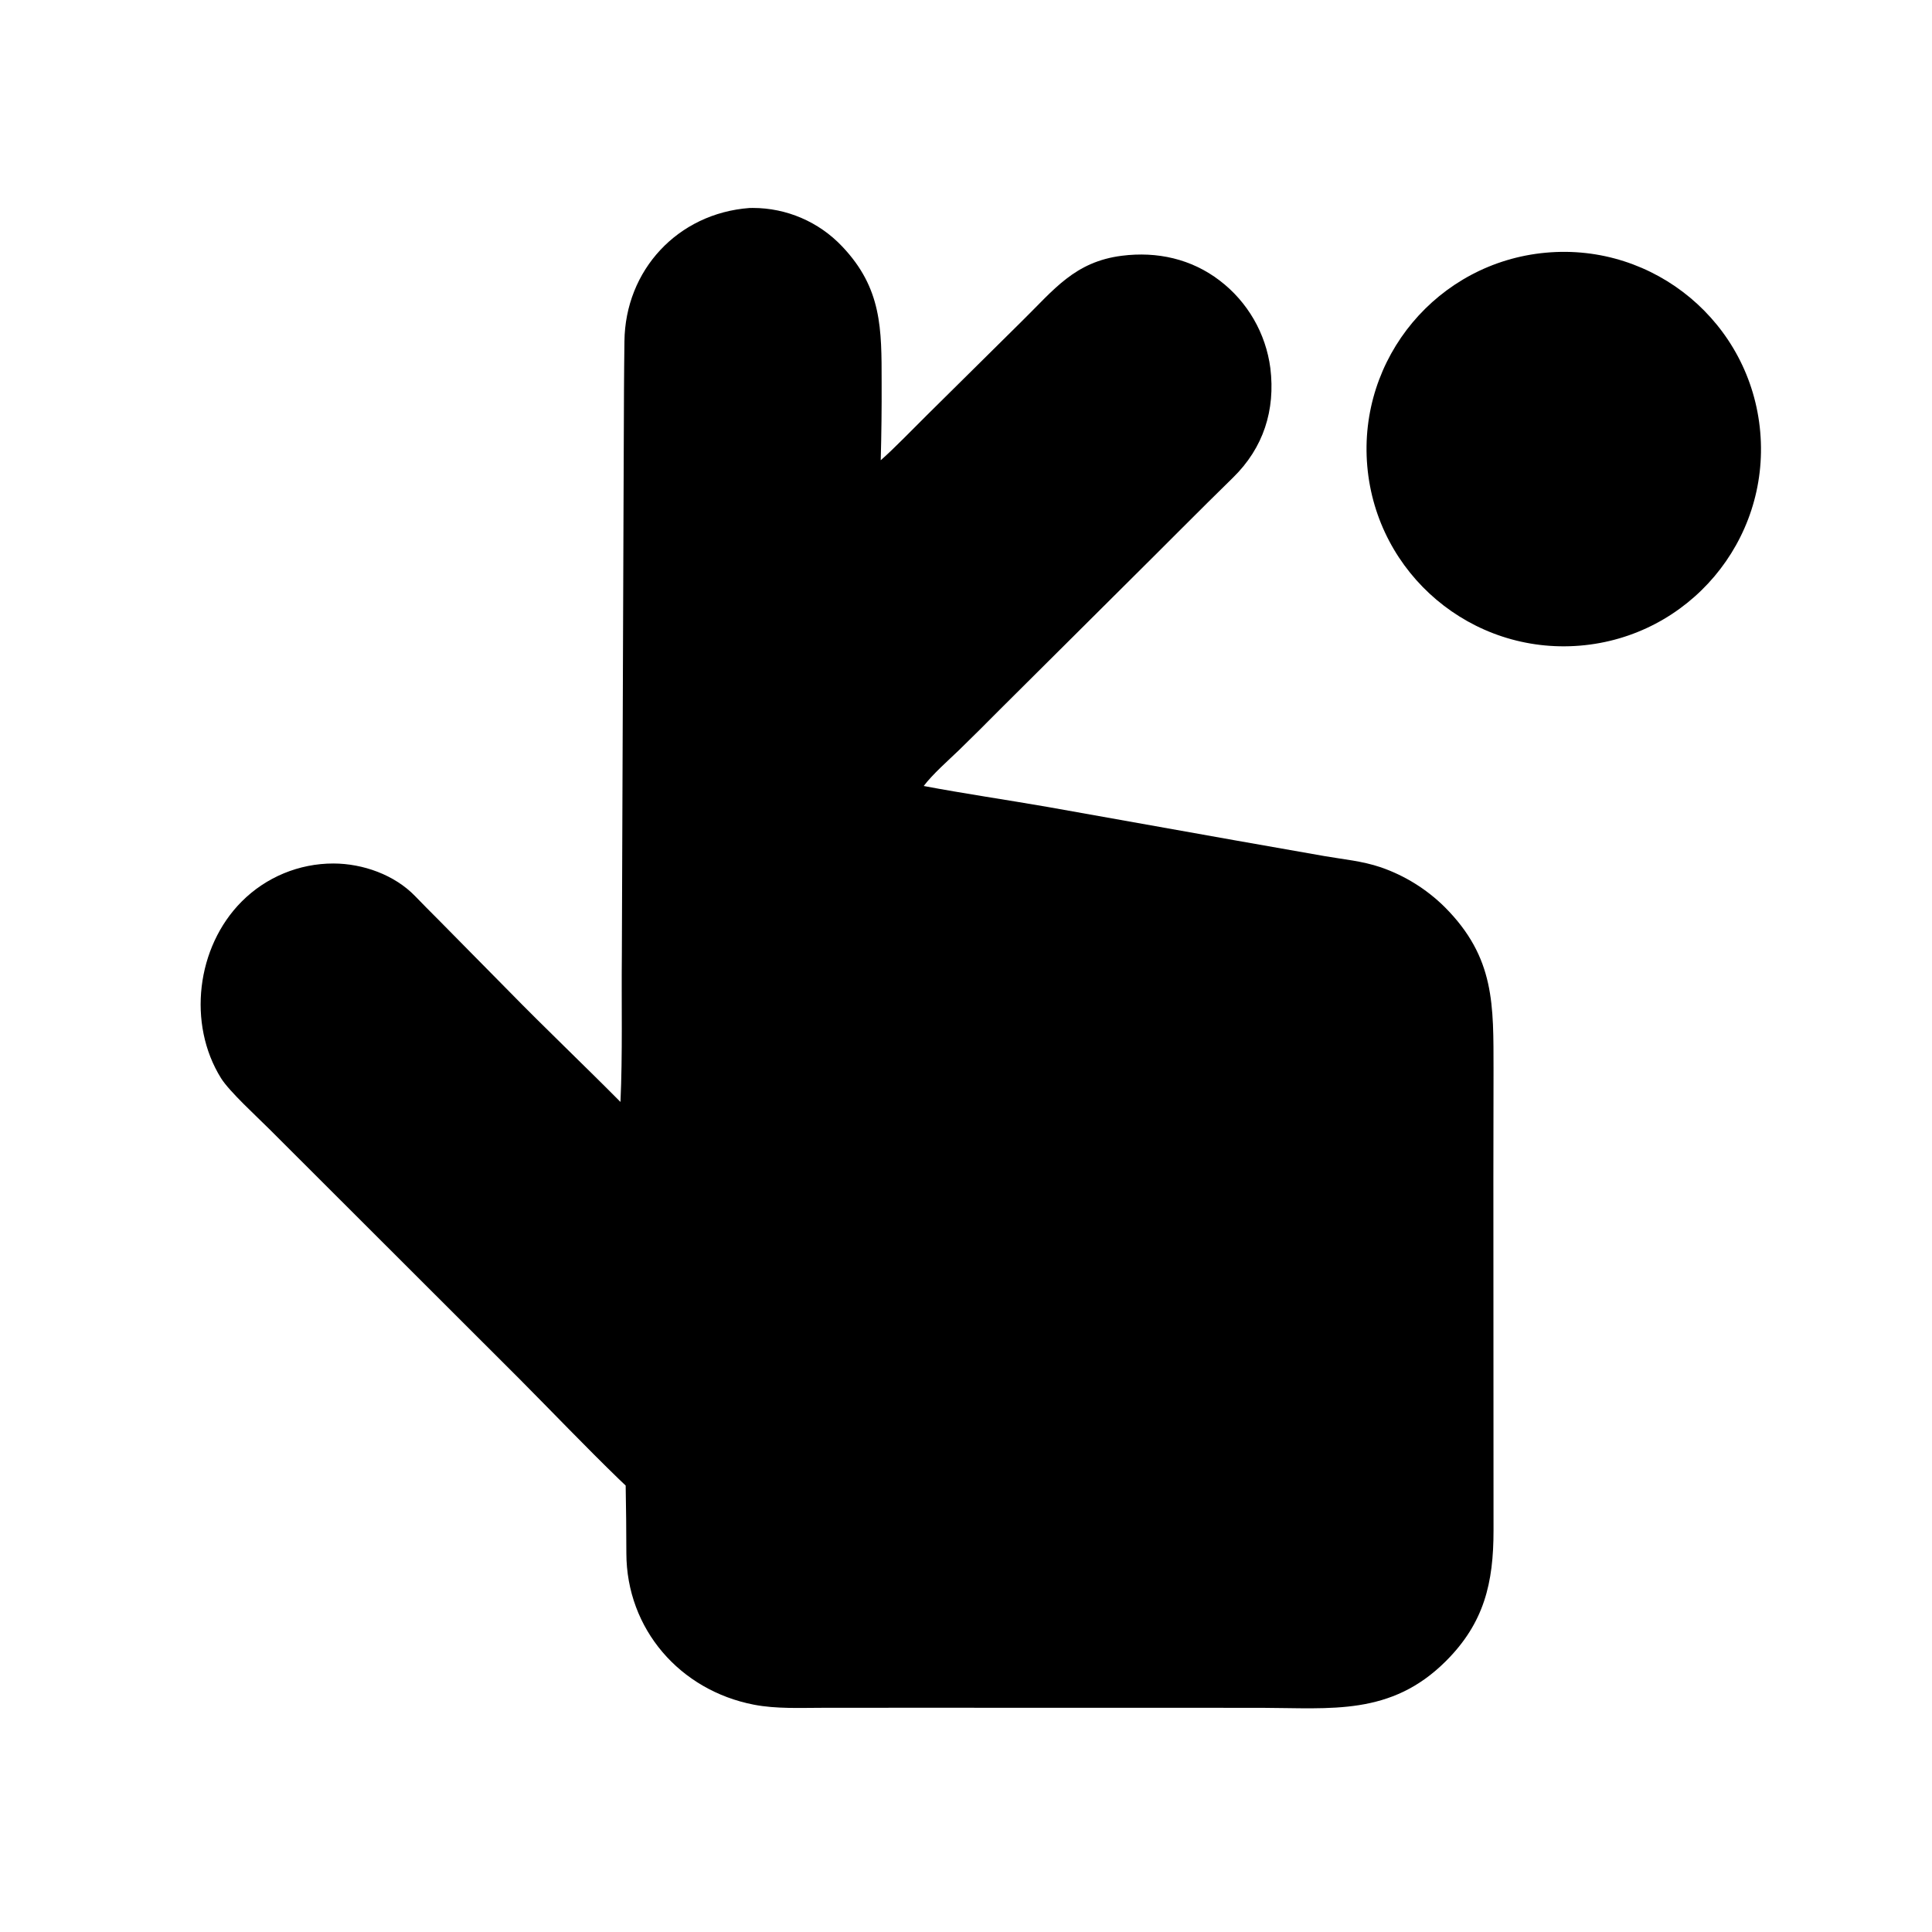
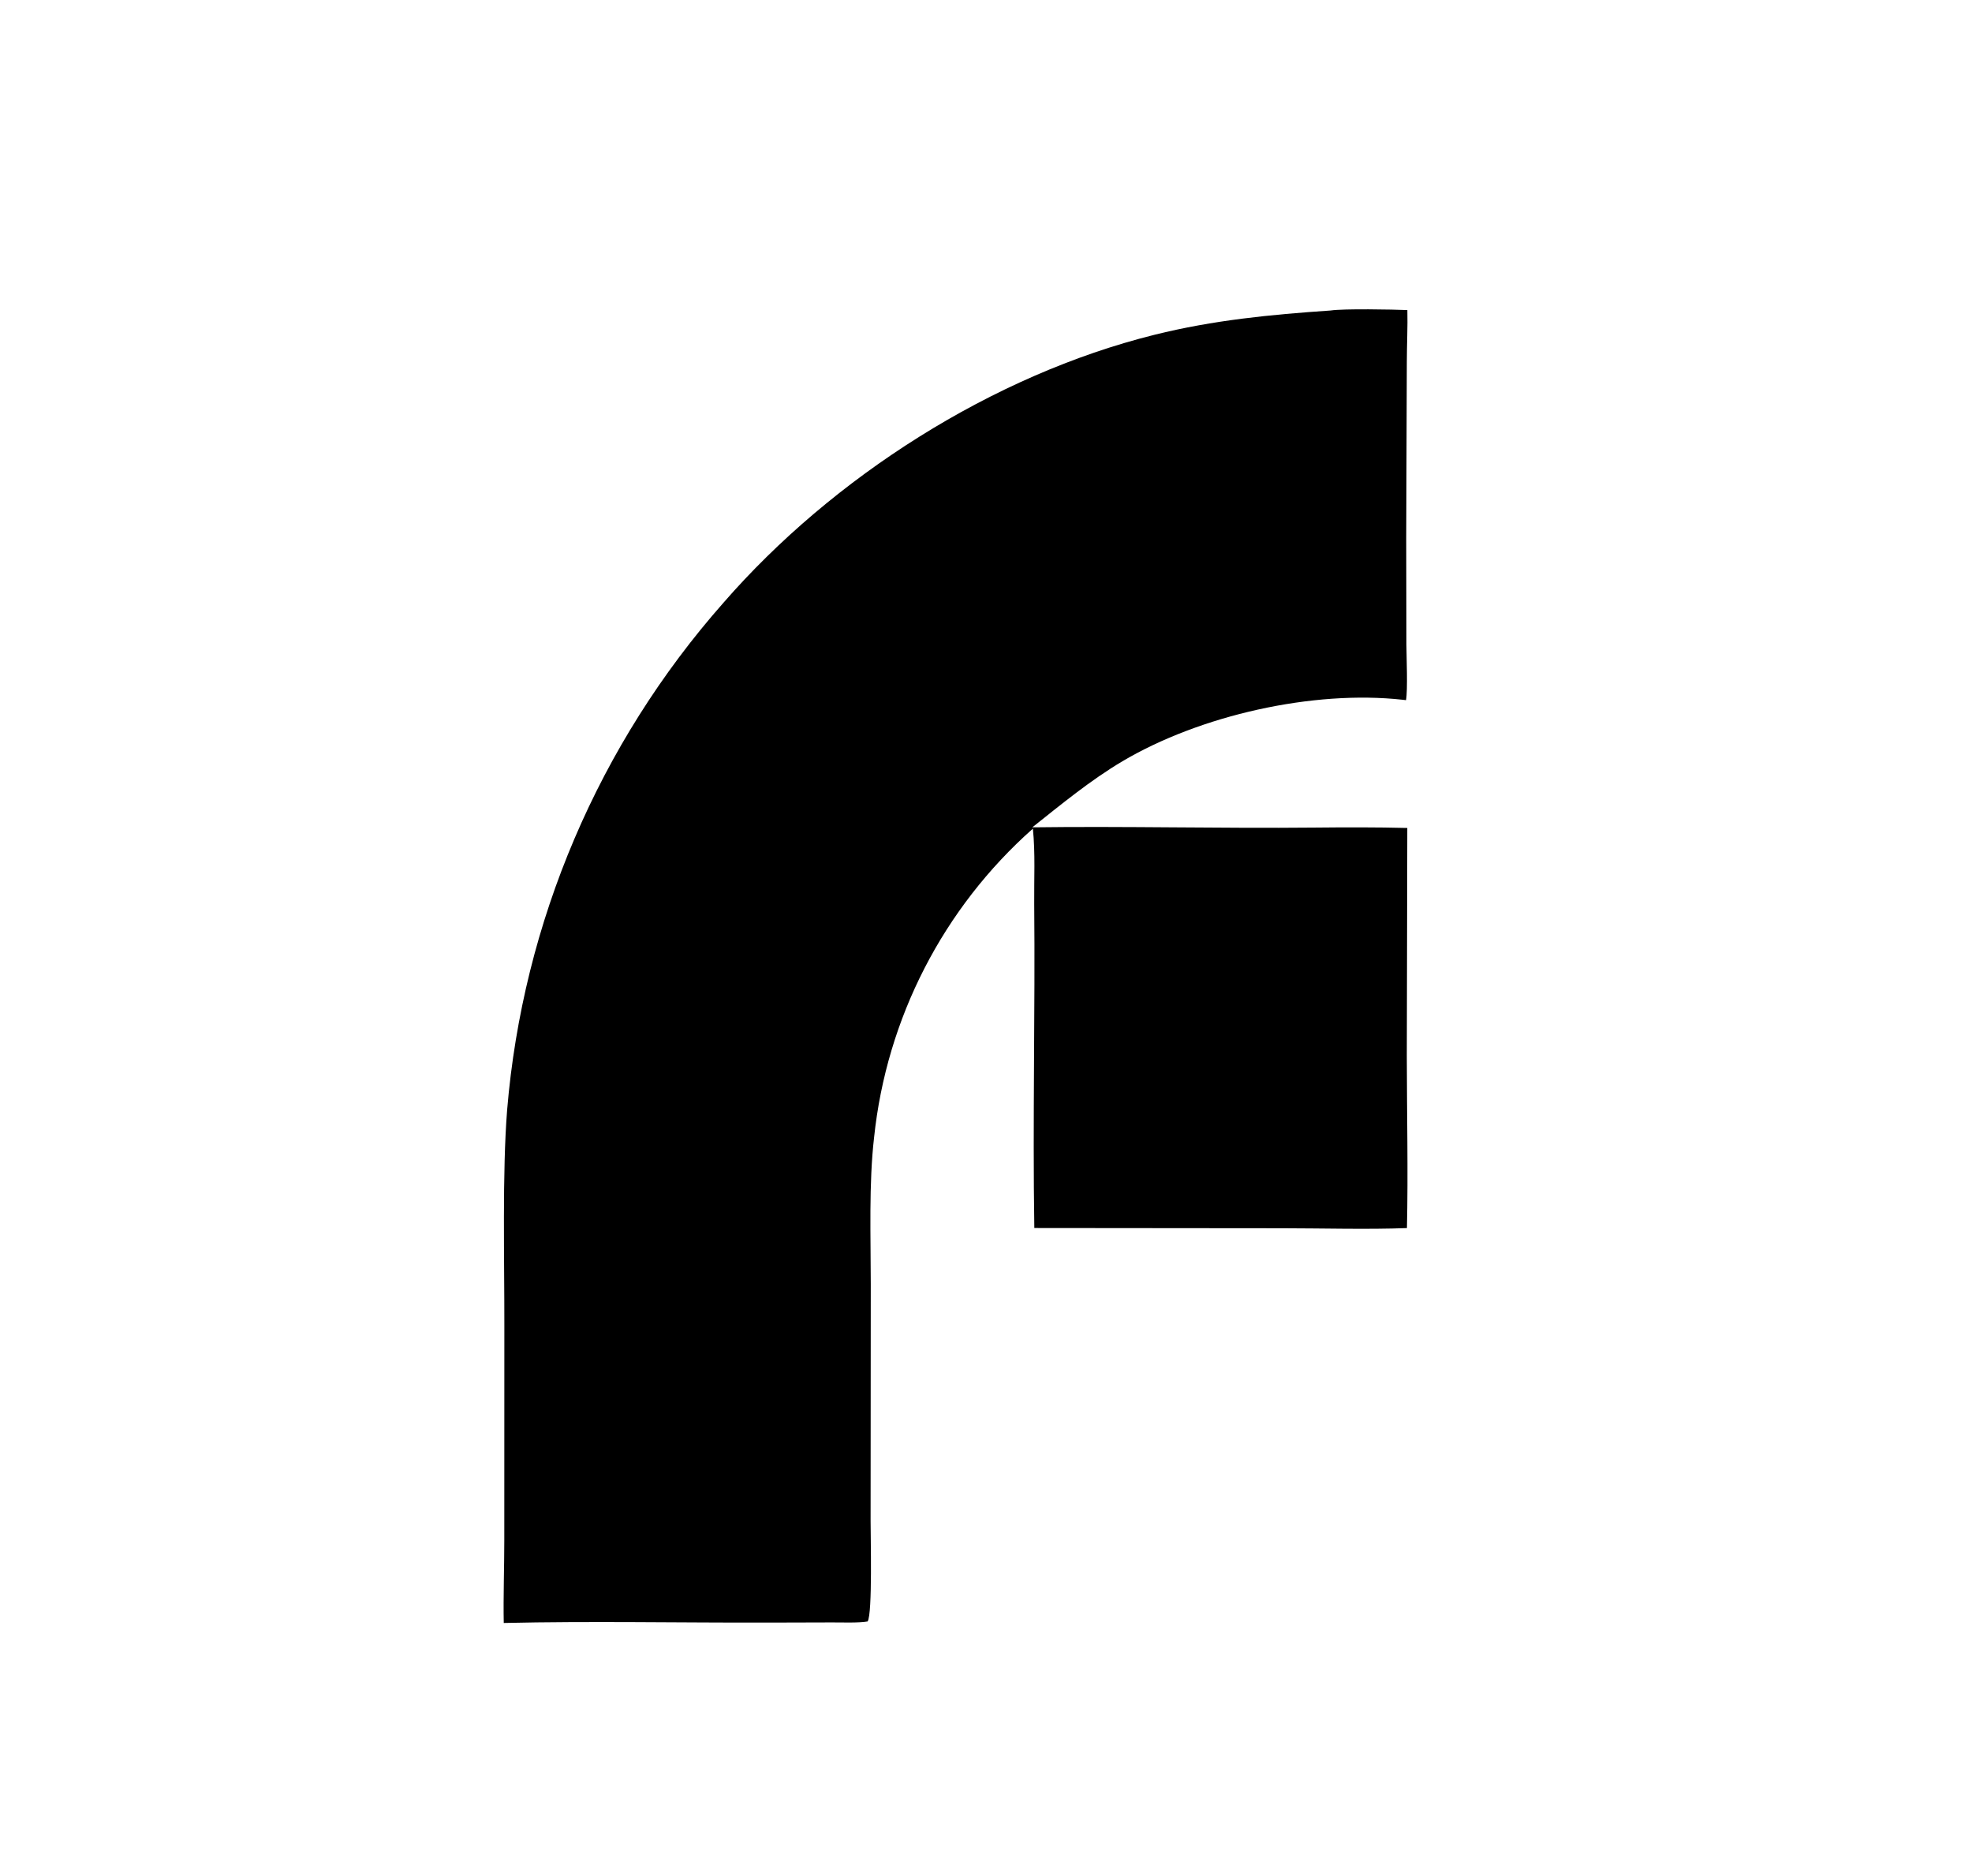
- <svg xmlns="http://www.w3.org/2000/svg" viewBox="40 30 940 940">
-   <path fill="currentColor" d="M404.652 131.199C405.185 131.192 405.718 131.185 406.252 131.177C422.705 131.169 438.435 137.939 449.741 149.893C469.149 170.318 468.935 190.059 468.951 215.939C469.007 228.604 468.862 241.27 468.517 253.931C475.129 248.14 484.508 238.369 490.95 232.018L537.294 186.166C552.7 171.058 562.822 157.341 585.852 154.432C602.998 152.267 619.662 155.95 633.458 166.516C647.027 176.875 655.893 192.226 658.086 209.155C660.561 229.561 654.748 247.89 639.88 262.41C623.436 278.47 607.117 295.053 590.782 311.222L526.481 375.217C519.918 381.858 513.293 388.436 506.607 394.951C501.313 400.051 493.824 406.609 489.426 412.417C508.801 416.083 530.073 419.195 549.731 422.616L641.777 439.017L684.518 446.54C694.099 448.206 702.506 448.847 711.845 451.981C723.512 456.022 734.125 462.625 742.904 471.307C767.531 495.988 766.603 518.979 766.664 550.921L766.591 603.437L766.663 774.632C766.669 800.084 762.165 819.618 743.377 838.314C716.703 864.858 687.691 861.021 653.75 860.926L483.177 860.891L440.513 860.916C429.349 860.922 417.708 861.511 406.791 859.4C370.862 852.452 344.807 822.648 344.751 785.691C344.735 774.831 344.621 763.646 344.416 752.79C343.287 751.733 342.167 750.666 341.057 749.59C325.01 734.031 308.64 716.919 292.82 700.989L212.86 621.114L170.911 579.219C165.04 573.354 151.593 561.072 147.552 554.596C131.093 528.213 135.528 490.766 157.594 468.637C169.421 456.767 185.495 450.104 202.251 450.127C216.627 450.173 231.942 455.634 241.98 466.002C245.708 469.852 249.47 473.681 253.271 477.458L287.69 512.342C305.303 530.354 324.069 548.166 341.883 566.146C342.948 543.205 342.318 517.617 342.556 494.451L343.378 275.069L343.598 219.392C343.623 211.636 343.739 203.892 343.816 196.143C344.16 161.456 369.738 133.81 404.652 131.199Z" />
-   <path fill="currentColor" d="M792.086 152.946C845.037 148.097 891.835 187.232 896.432 240.206C901.03 293.179 861.674 339.791 808.679 344.138C756.038 348.455 709.805 309.419 705.238 256.799C700.672 204.179 739.488 157.762 792.086 152.946Z" />
+ <svg xmlns="http://www.w3.org/2000/svg" width="754" height="717" viewBox="0 0 754 717">
+   <clipPath id="cl_3">
+     <rect width="754" height="717" />
+   </clipPath>
+   <g clip-path="url(#cl_3)">
+     <path transform="translate(-147 0)" d="M655.747 118.708C660.818 117.954 679.625 118.316 685.11 118.543C685.272 124.633 684.908 132.099 684.905 138.451L684.674 205.57L684.744 246.255C684.774 250.939 685.297 263.822 684.596 267.675C684.196 267.624 683.795 267.575 683.394 267.531C648.994 263.712 605.781 273.498 576.138 291.051C564.031 298.221 552.709 307.552 541.71 316.292C577.596 315.825 613.624 316.75 649.526 316.393C661.292 316.276 673.327 316.241 685.087 316.537L684.898 403.67C684.919 425.031 685.431 448.281 684.946 469.499C670.351 470.076 651.928 469.571 637.108 469.567L542.477 469.479C541.82 428.264 542.828 386.769 542.435 345.532C542.346 336.106 542.894 326.13 541.921 316.796C507.64 347.185 485.979 389.308 481.206 434.87C479.168 452.528 479.946 472.794 479.941 490.884L479.875 581.372C479.844 586.875 480.646 616.797 478.749 619.884C475.221 620.496 468.845 620.242 464.986 620.253L440.634 620.321C407.441 620.404 372.627 619.71 339.612 620.471C339.406 610.614 339.824 598.991 339.819 588.884L339.841 506.694C339.885 482.287 339.015 448.042 340.904 424.346C346.897 352.457 375.929 284.422 423.683 230.353C465.443 182.392 526.56 143.367 588.46 127.979C610.958 122.386 632.738 120.27 655.747 118.708Z" />
+   </g>
</svg>
